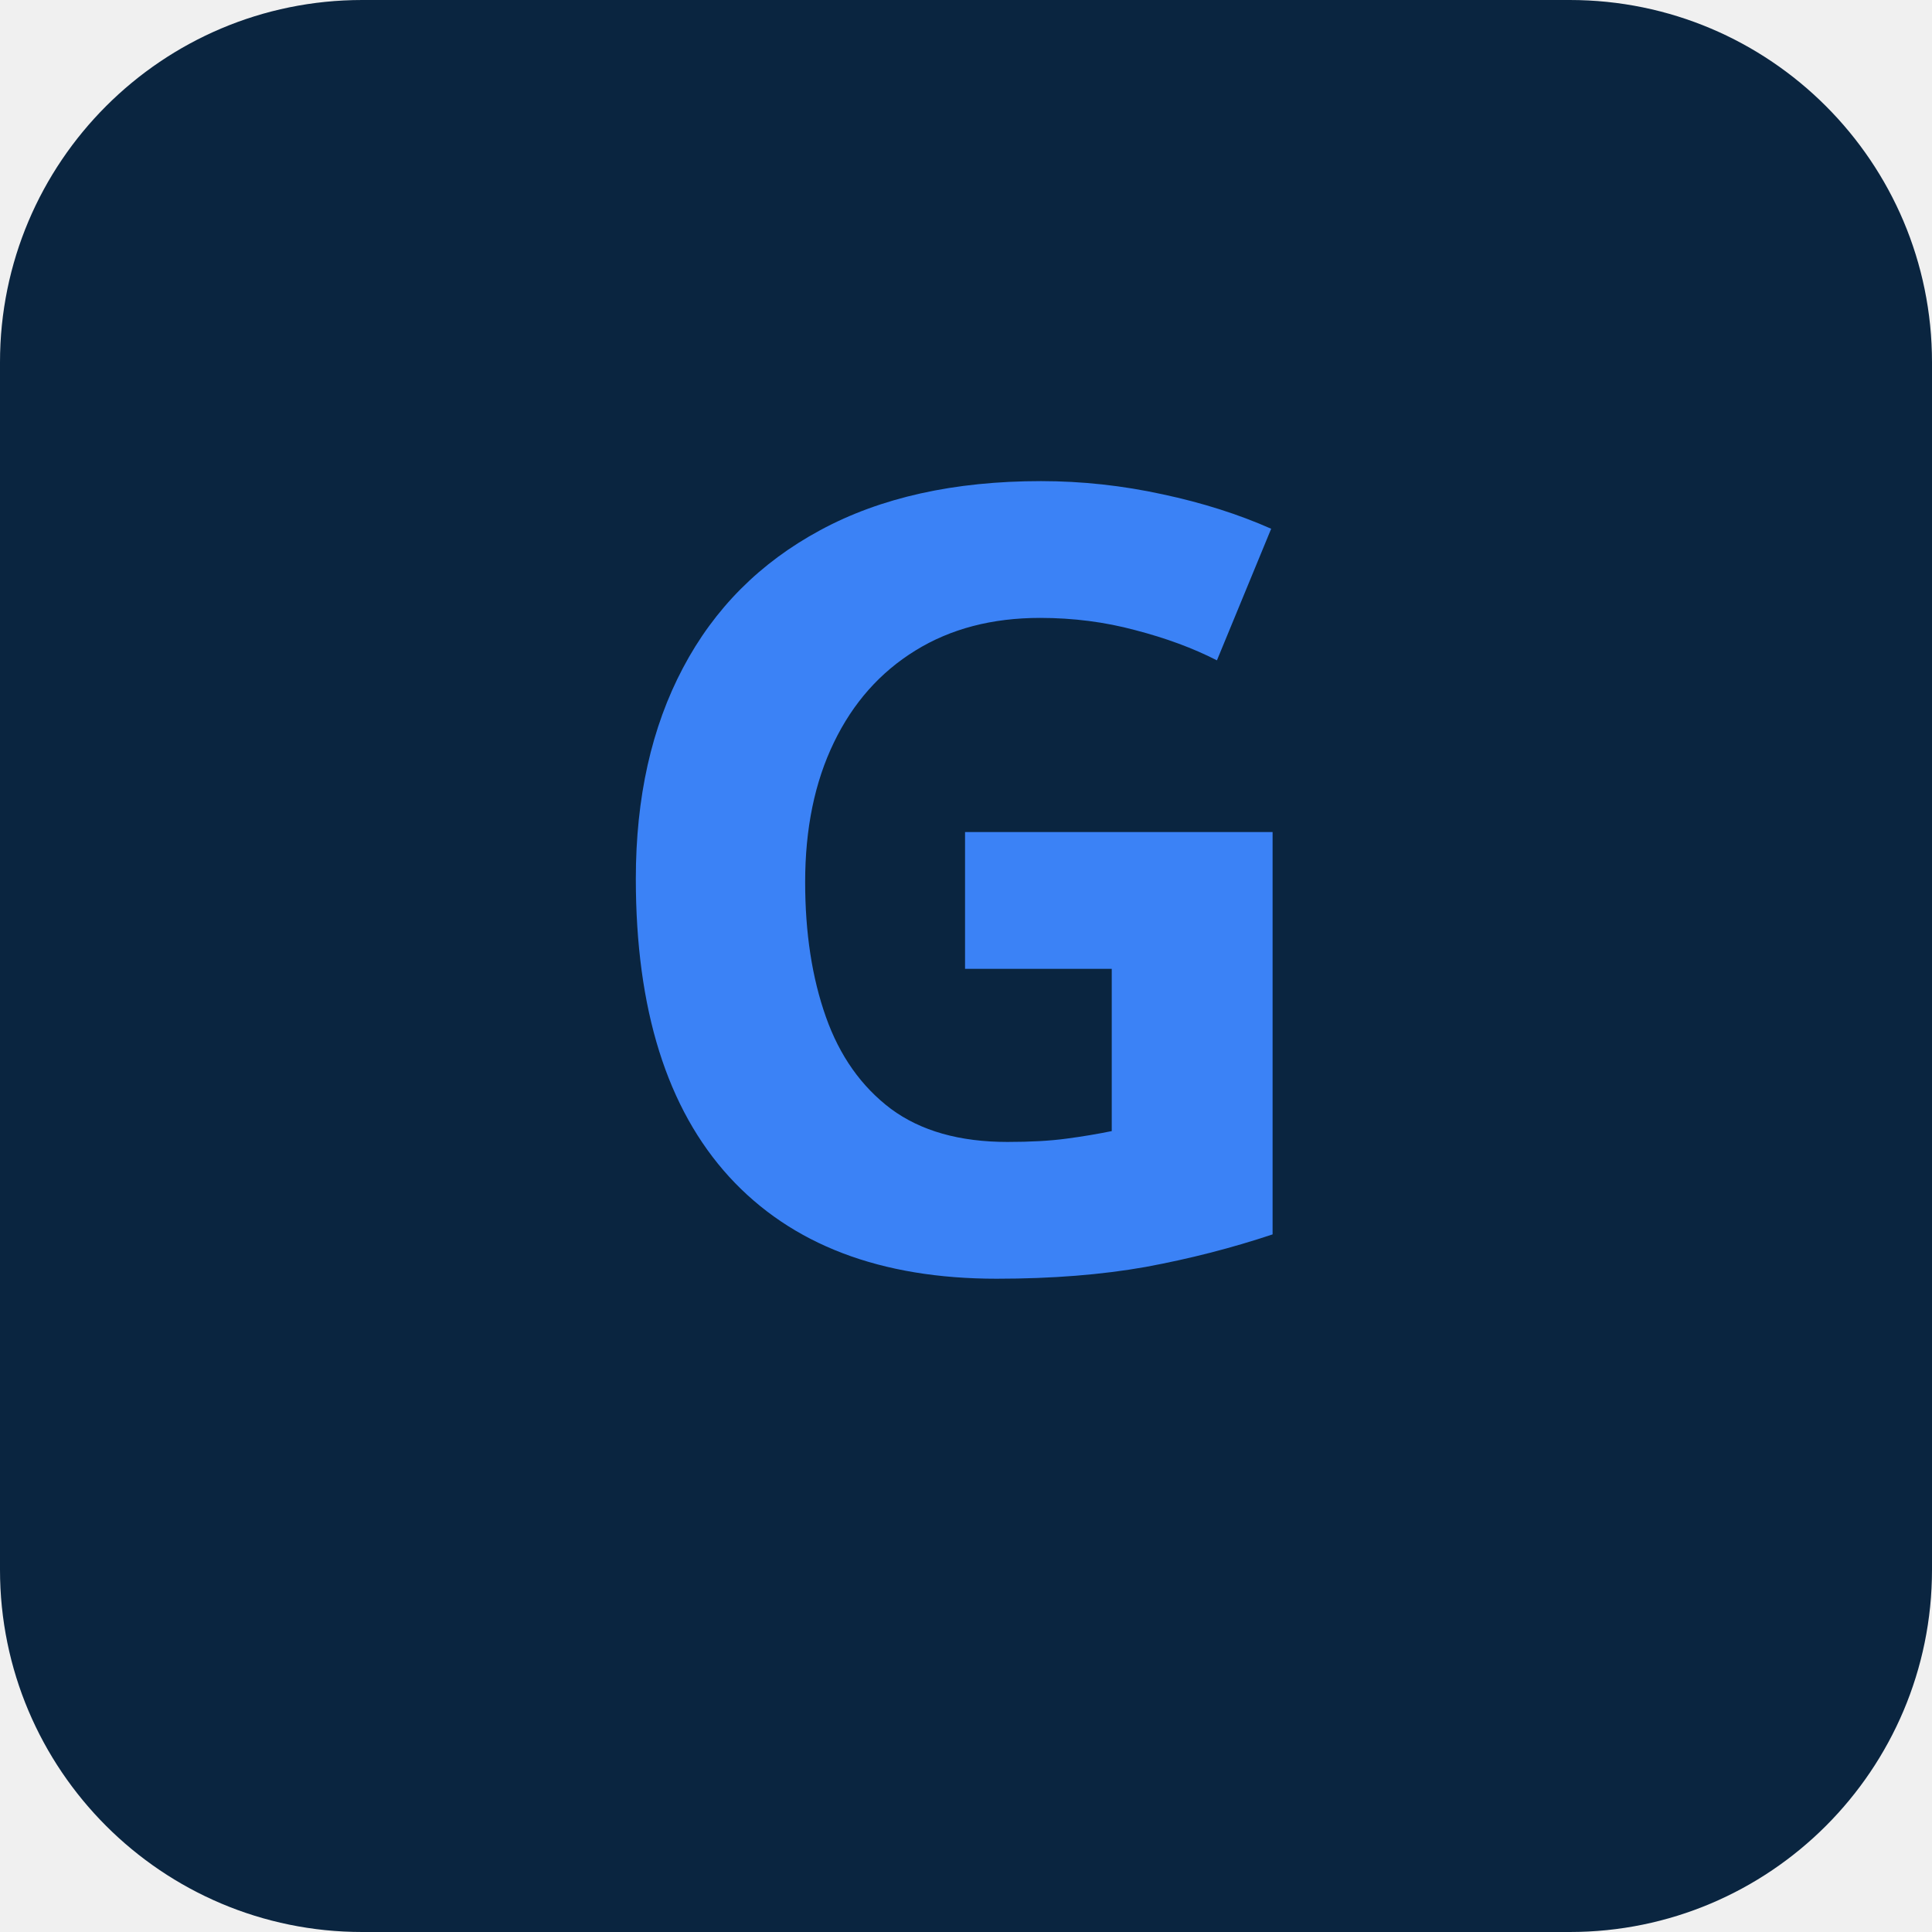
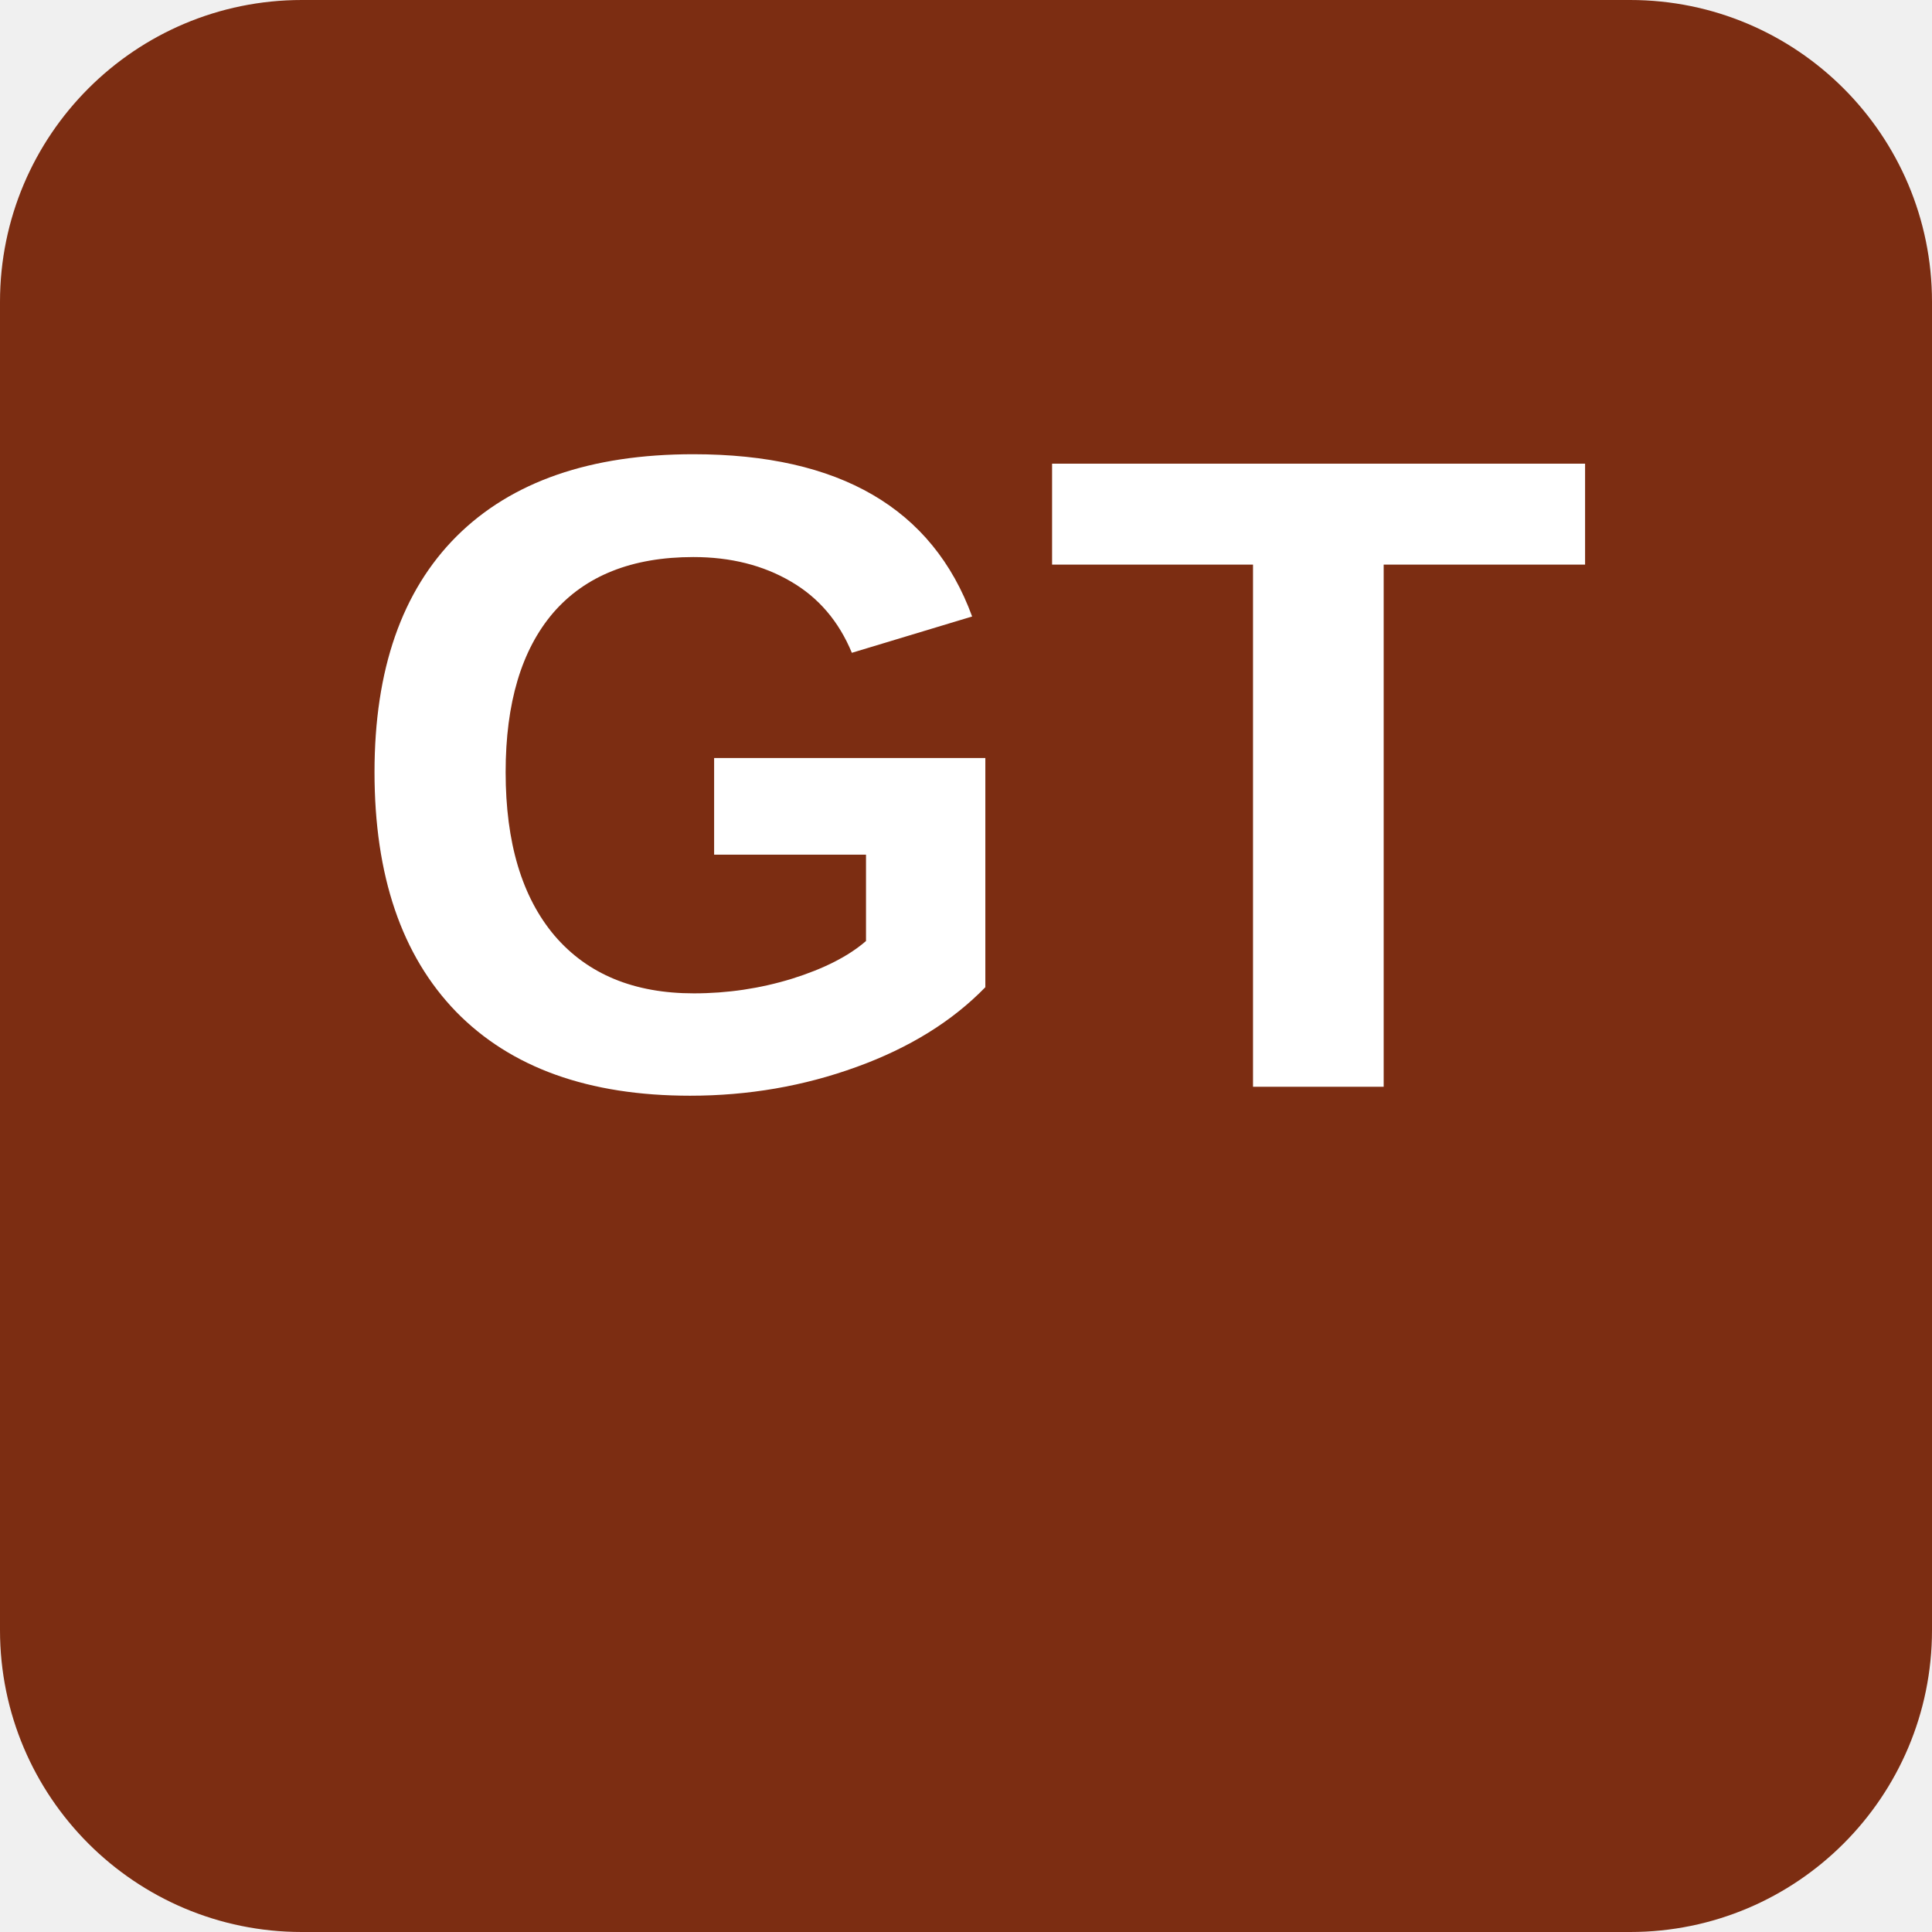
- <svg xmlns="http://www.w3.org/2000/svg" viewBox="0 0 64 64">
-   <rect width="64" height="64" rx="12" fill="#0A2540" />
-   <text x="32" y="42" font-family="system-ui,sans-serif" font-size="36" font-weight="700" text-anchor="middle" fill="#3B82F6">G</text>
+ <svg xmlns="http://www.w3.org/2000/svg" viewBox="0 0 64 64" width="64" height="64">
+   <rect width="64" height="64" rx="10" fill="#7C2D12" />
+   <text x="32" y="36" font-family="Arial,Helvetica,sans-serif" font-size="30" font-weight="700" text-anchor="middle" fill="#FFFFFF">GT</text>
</svg>
